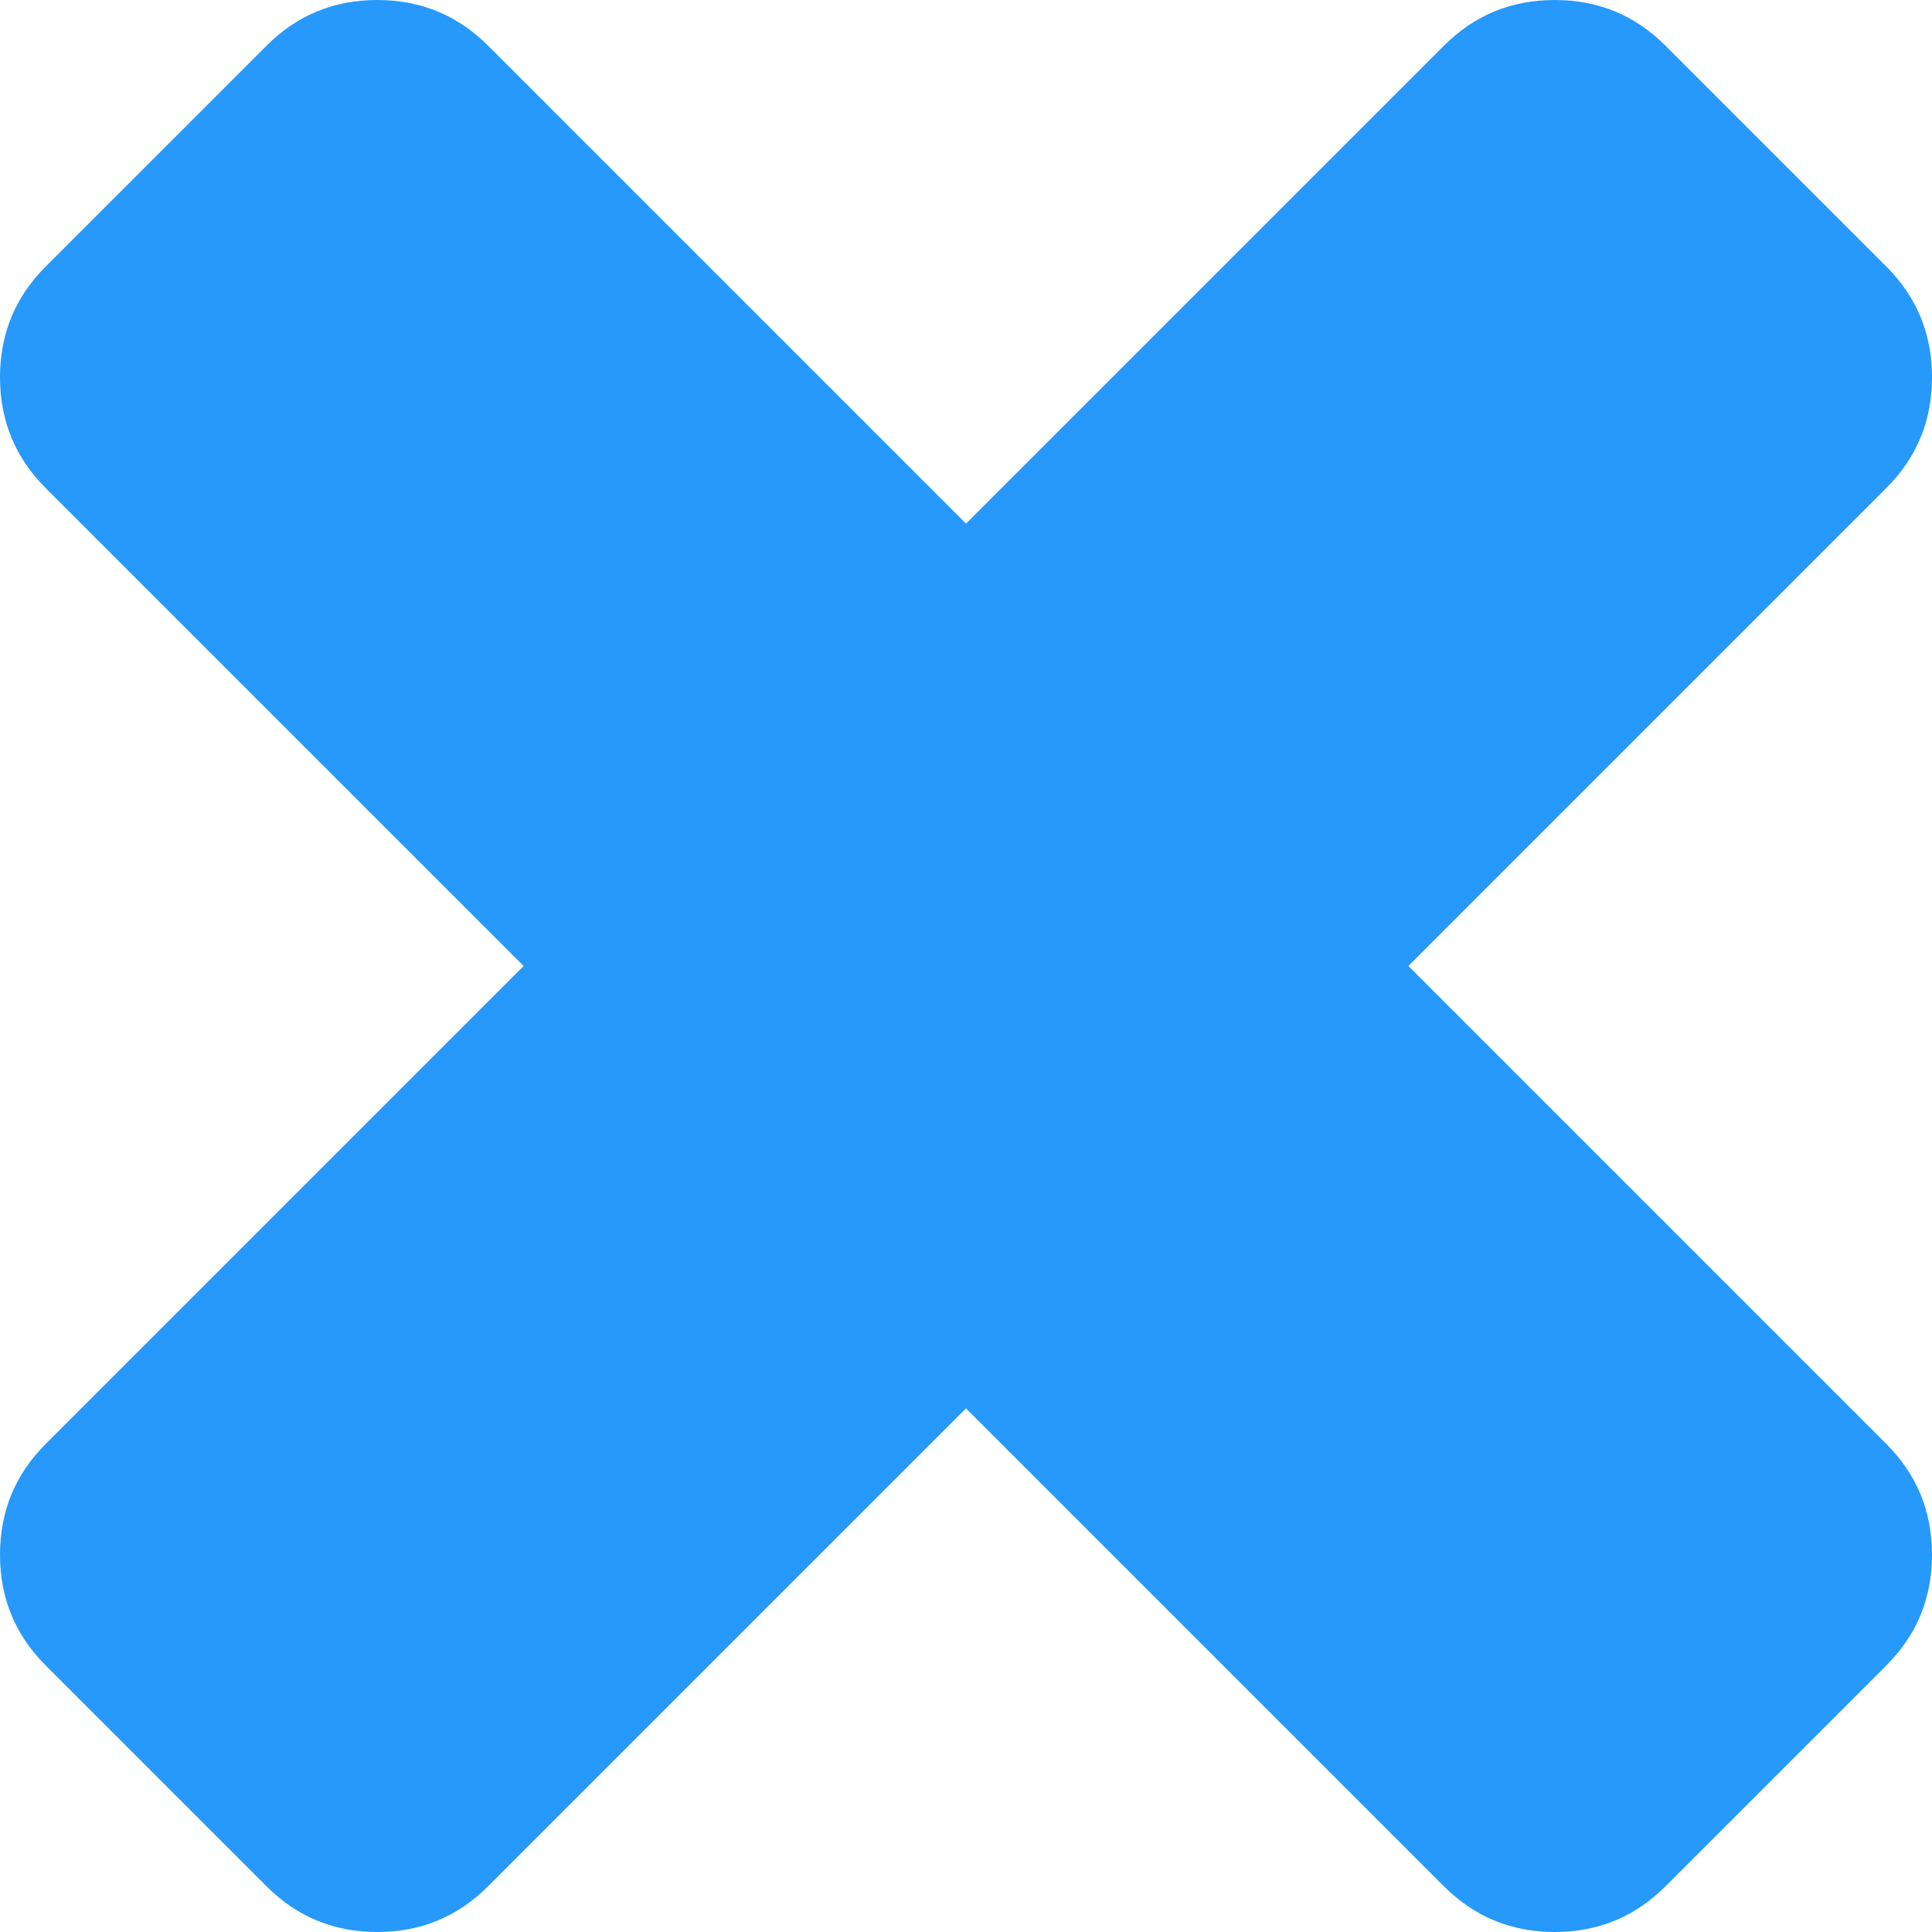
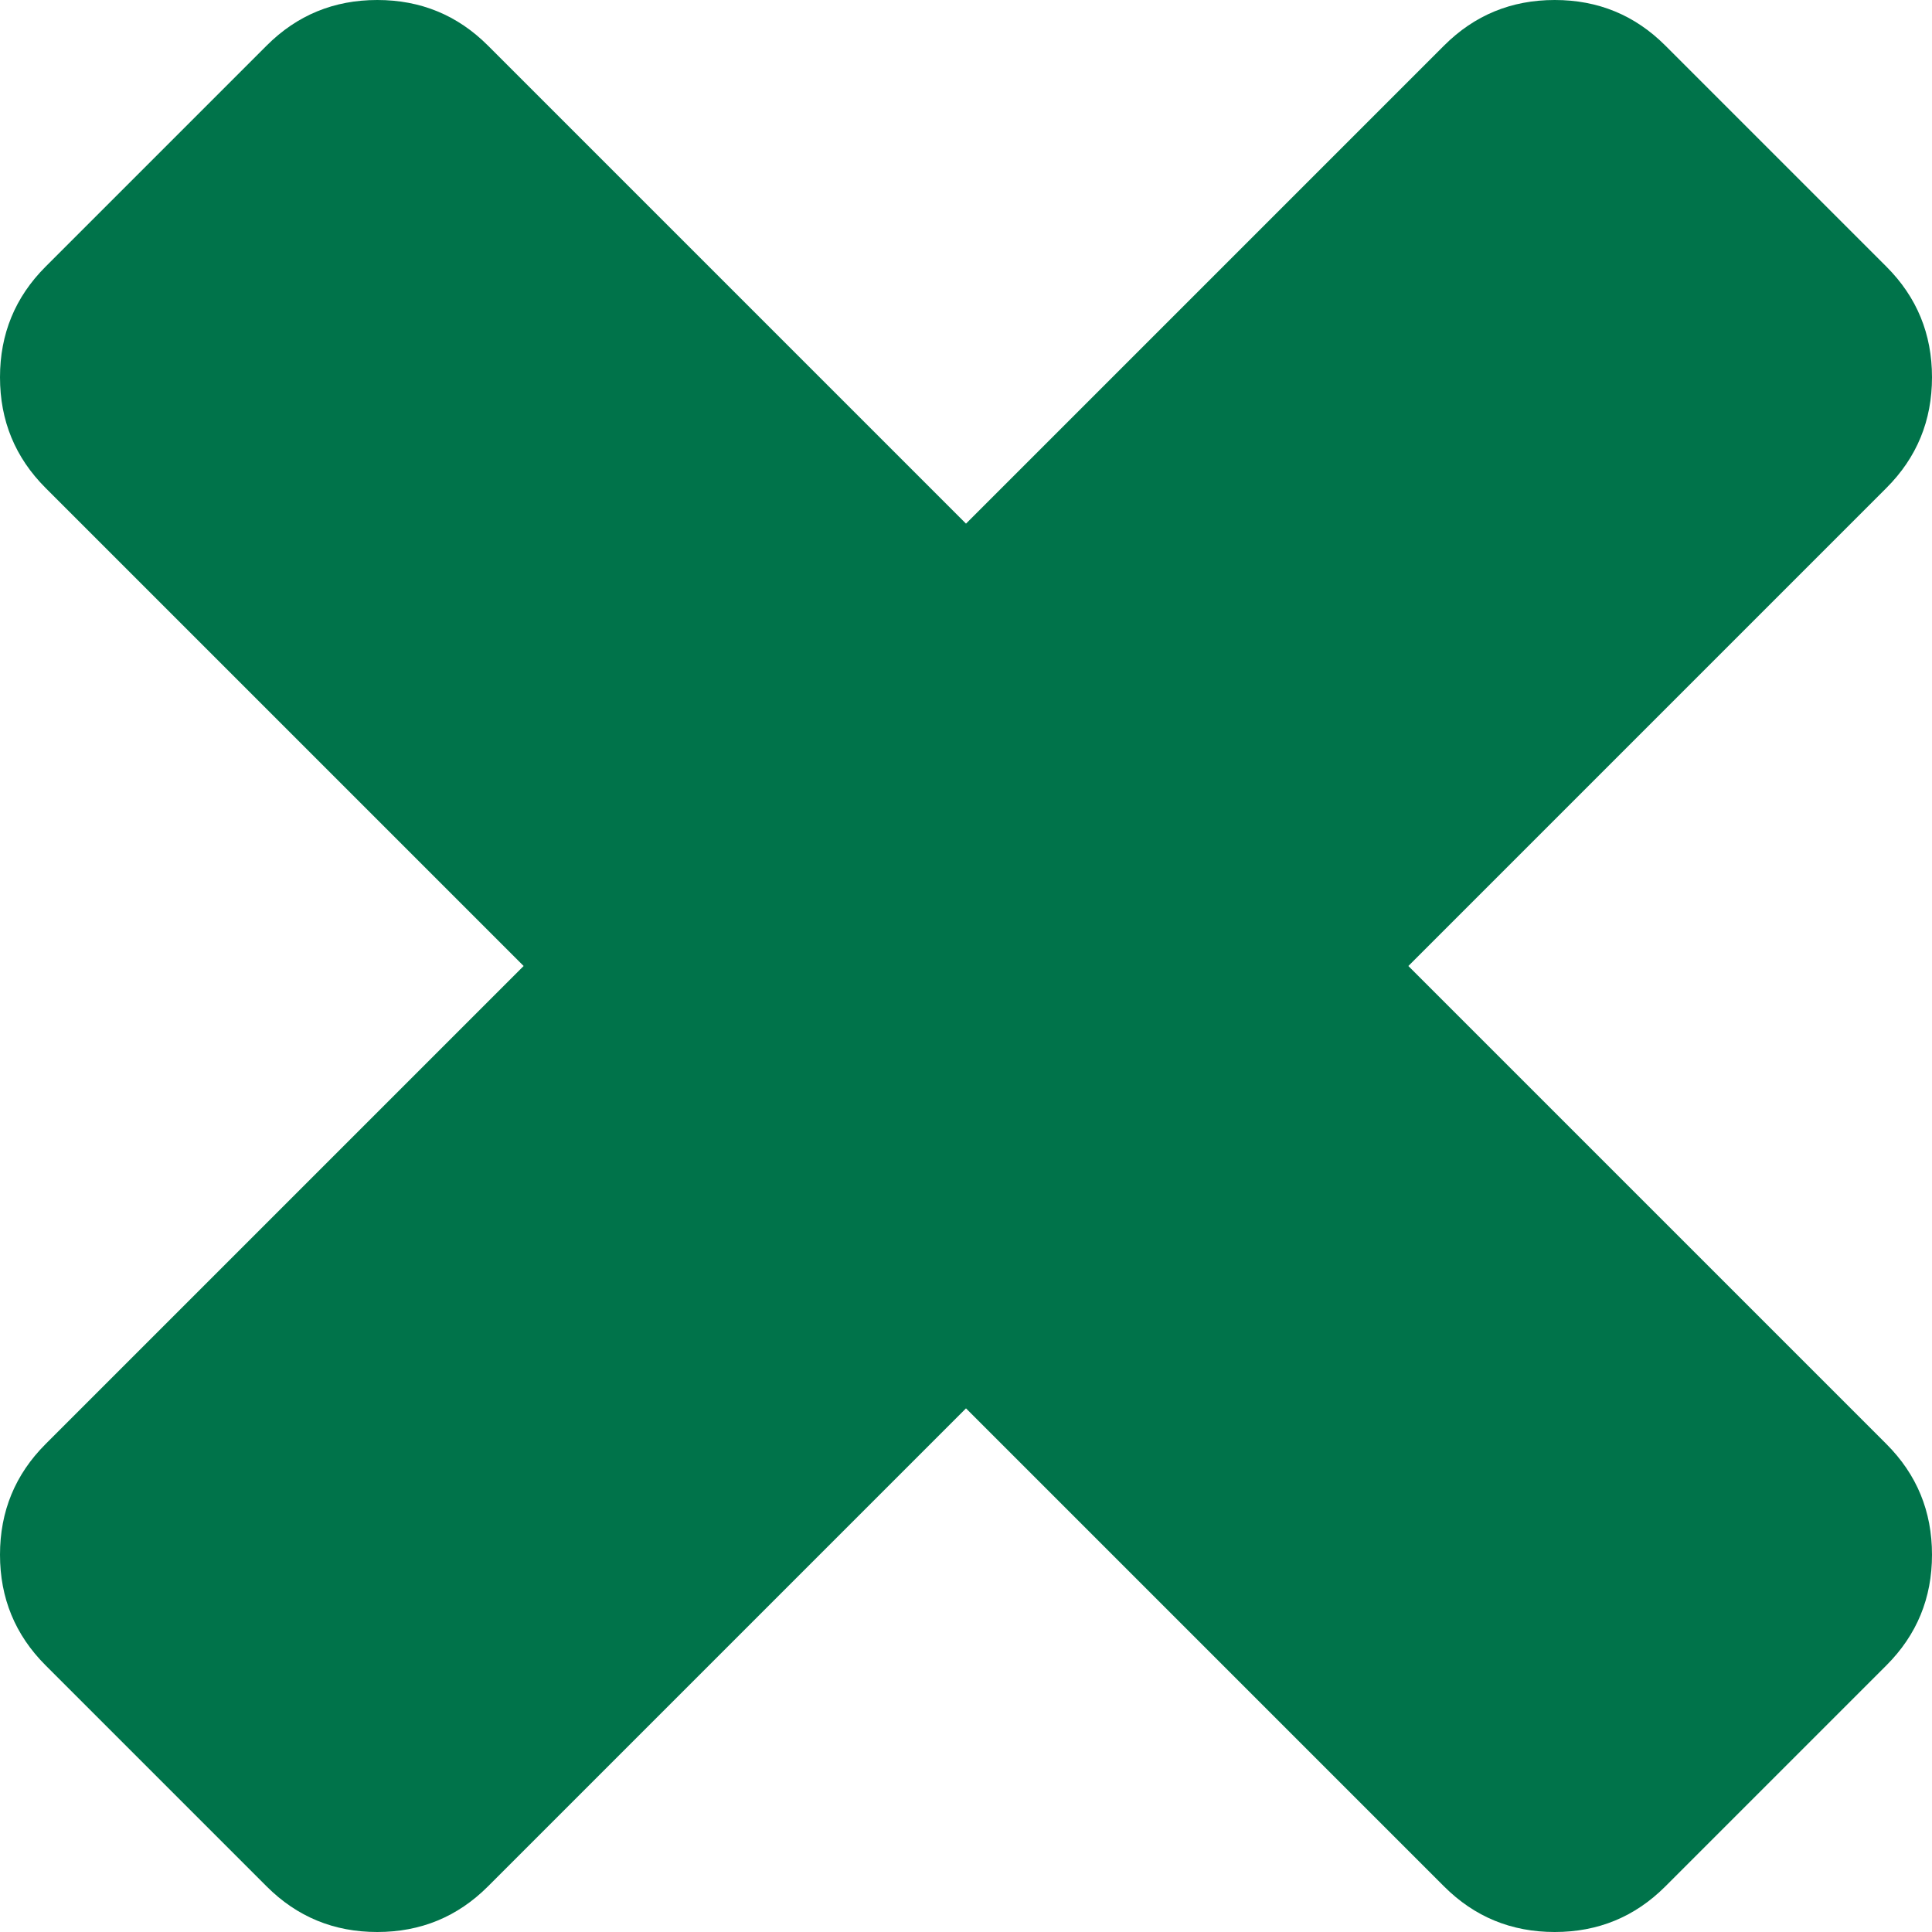
<svg xmlns="http://www.w3.org/2000/svg" version="1.1" width="26px" height="26px">
  <g transform="matrix(1 0 0 1 -173 -253 )">
-     <path d="M 25.387 19.434  C 25.796 19.843  26 20.339  26 20.923  C 26 21.506  25.796 22.002  25.387 22.411  L 22.411 25.387  C 22.002 25.796  21.506 26  20.923 26  C 20.339 26  19.843 25.796  19.434 25.387  L 13 18.953  L 6.566 25.387  C 6.157 25.796  5.661 26  5.077 26  C 4.494 26  3.998 25.796  3.589 25.387  L 0.613 22.411  C 0.204 22.002  0 21.506  0 20.923  C 0 20.339  0.204 19.843  0.613 19.434  L 7.047 13  L 0.613 6.566  C 0.204 6.157  0 5.661  0 5.077  C 0 4.494  0.204 3.998  0.613 3.589  L 3.589 0.613  C 3.998 0.204  4.494 0  5.077 0  C 5.661 0  6.157 0.204  6.566 0.613  L 13 7.047  L 19.434 0.613  C 19.843 0.204  20.339 0  20.923 0  C 21.506 0  22.002 0.204  22.411 0.613  L 25.387 3.589  C 25.796 3.998  26 4.494  26 5.077  C 26 5.661  25.796 6.157  25.387 6.566  L 18.953 13  L 25.387 19.434  Z " fill-rule="nonzero" fill="#2699fb" stroke="none" transform="matrix(1 0 0 1 173 253 )" />
+     <path d="M 25.387 19.434  C 25.796 19.843  26 20.339  26 20.923  C 26 21.506  25.796 22.002  25.387 22.411  L 22.411 25.387  C 22.002 25.796  21.506 26  20.923 26  C 20.339 26  19.843 25.796  19.434 25.387  L 13 18.953  L 6.566 25.387  C 6.157 25.796  5.661 26  5.077 26  C 4.494 26  3.998 25.796  3.589 25.387  L 0.613 22.411  C 0.204 22.002  0 21.506  0 20.923  C 0 20.339  0.204 19.843  0.613 19.434  L 7.047 13  L 0.613 6.566  C 0.204 6.157  0 5.661  0 5.077  C 0 4.494  0.204 3.998  0.613 3.589  L 3.589 0.613  C 3.998 0.204  4.494 0  5.077 0  C 5.661 0  6.157 0.204  6.566 0.613  L 13 7.047  L 19.434 0.613  C 19.843 0.204  20.339 0  20.923 0  C 21.506 0  22.002 0.204  22.411 0.613  L 25.387 3.589  C 25.796 3.998  26 4.494  26 5.077  C 26 5.661  25.796 6.157  25.387 6.566  L 18.953 13  L 25.387 19.434  Z " fill-rule="nonzero" fill="#00734a" stroke="none" transform="matrix(1 0 0 1 173 253 )" />
  </g>
</svg>
